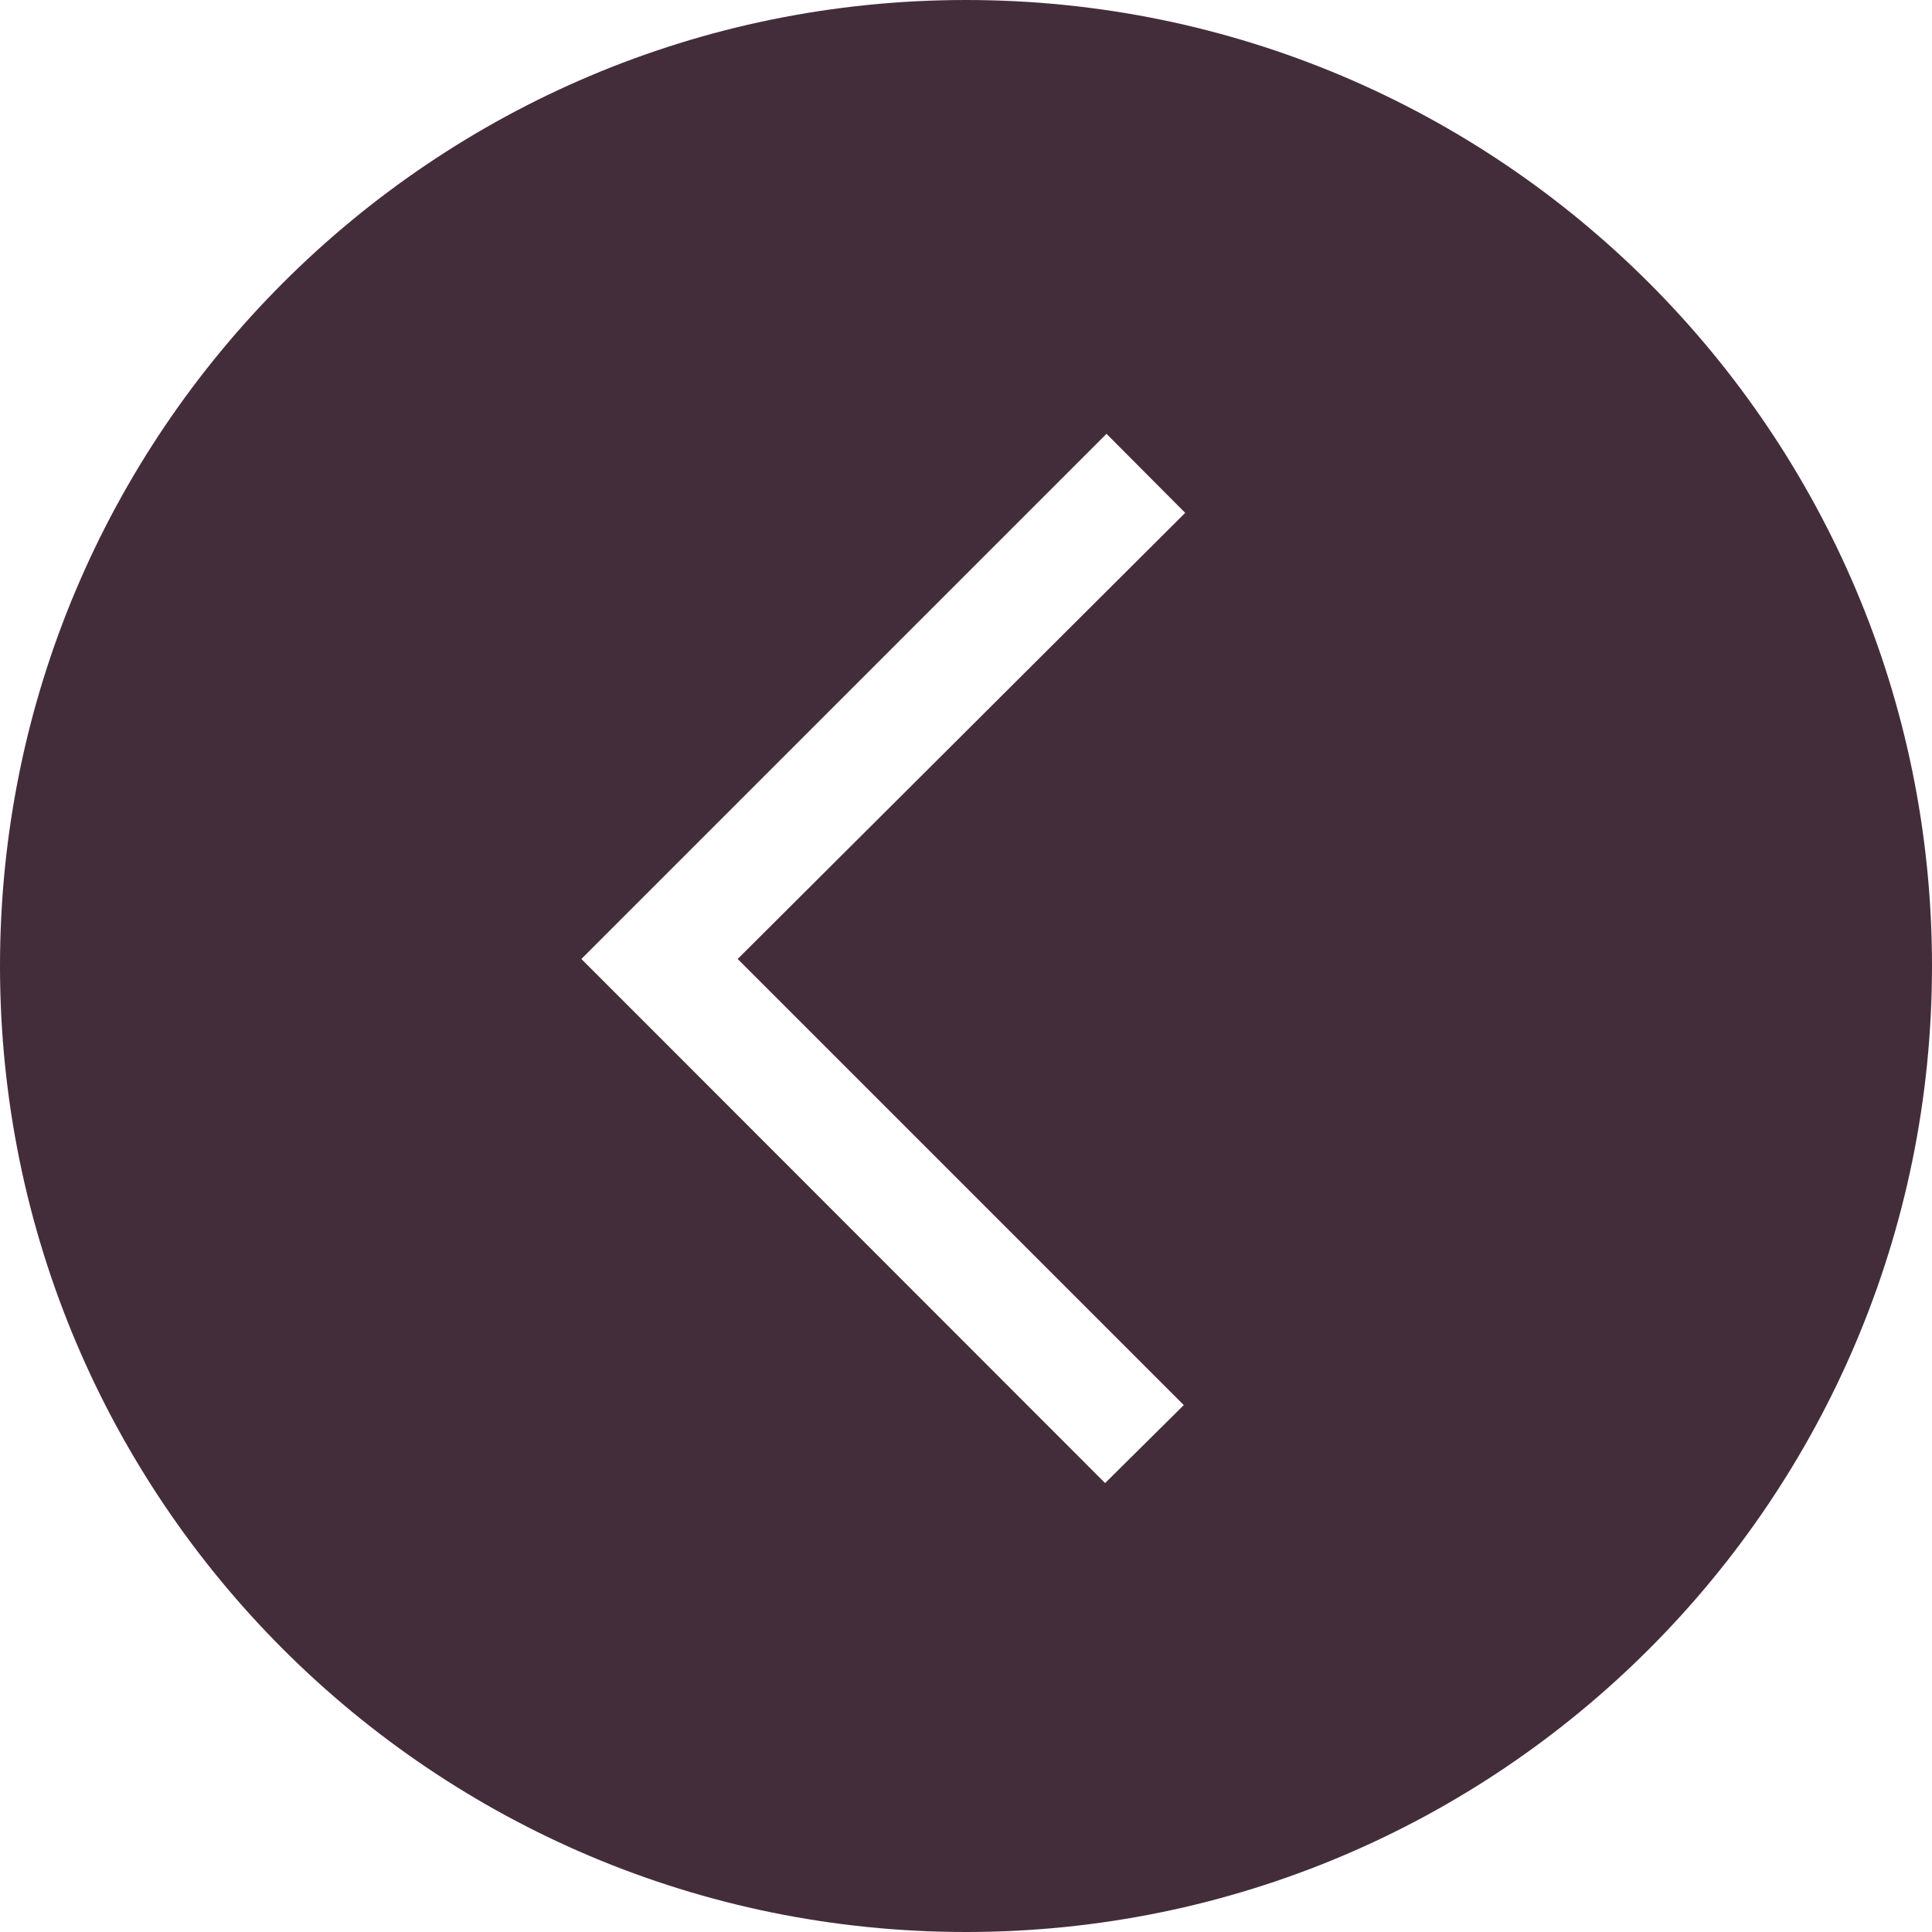
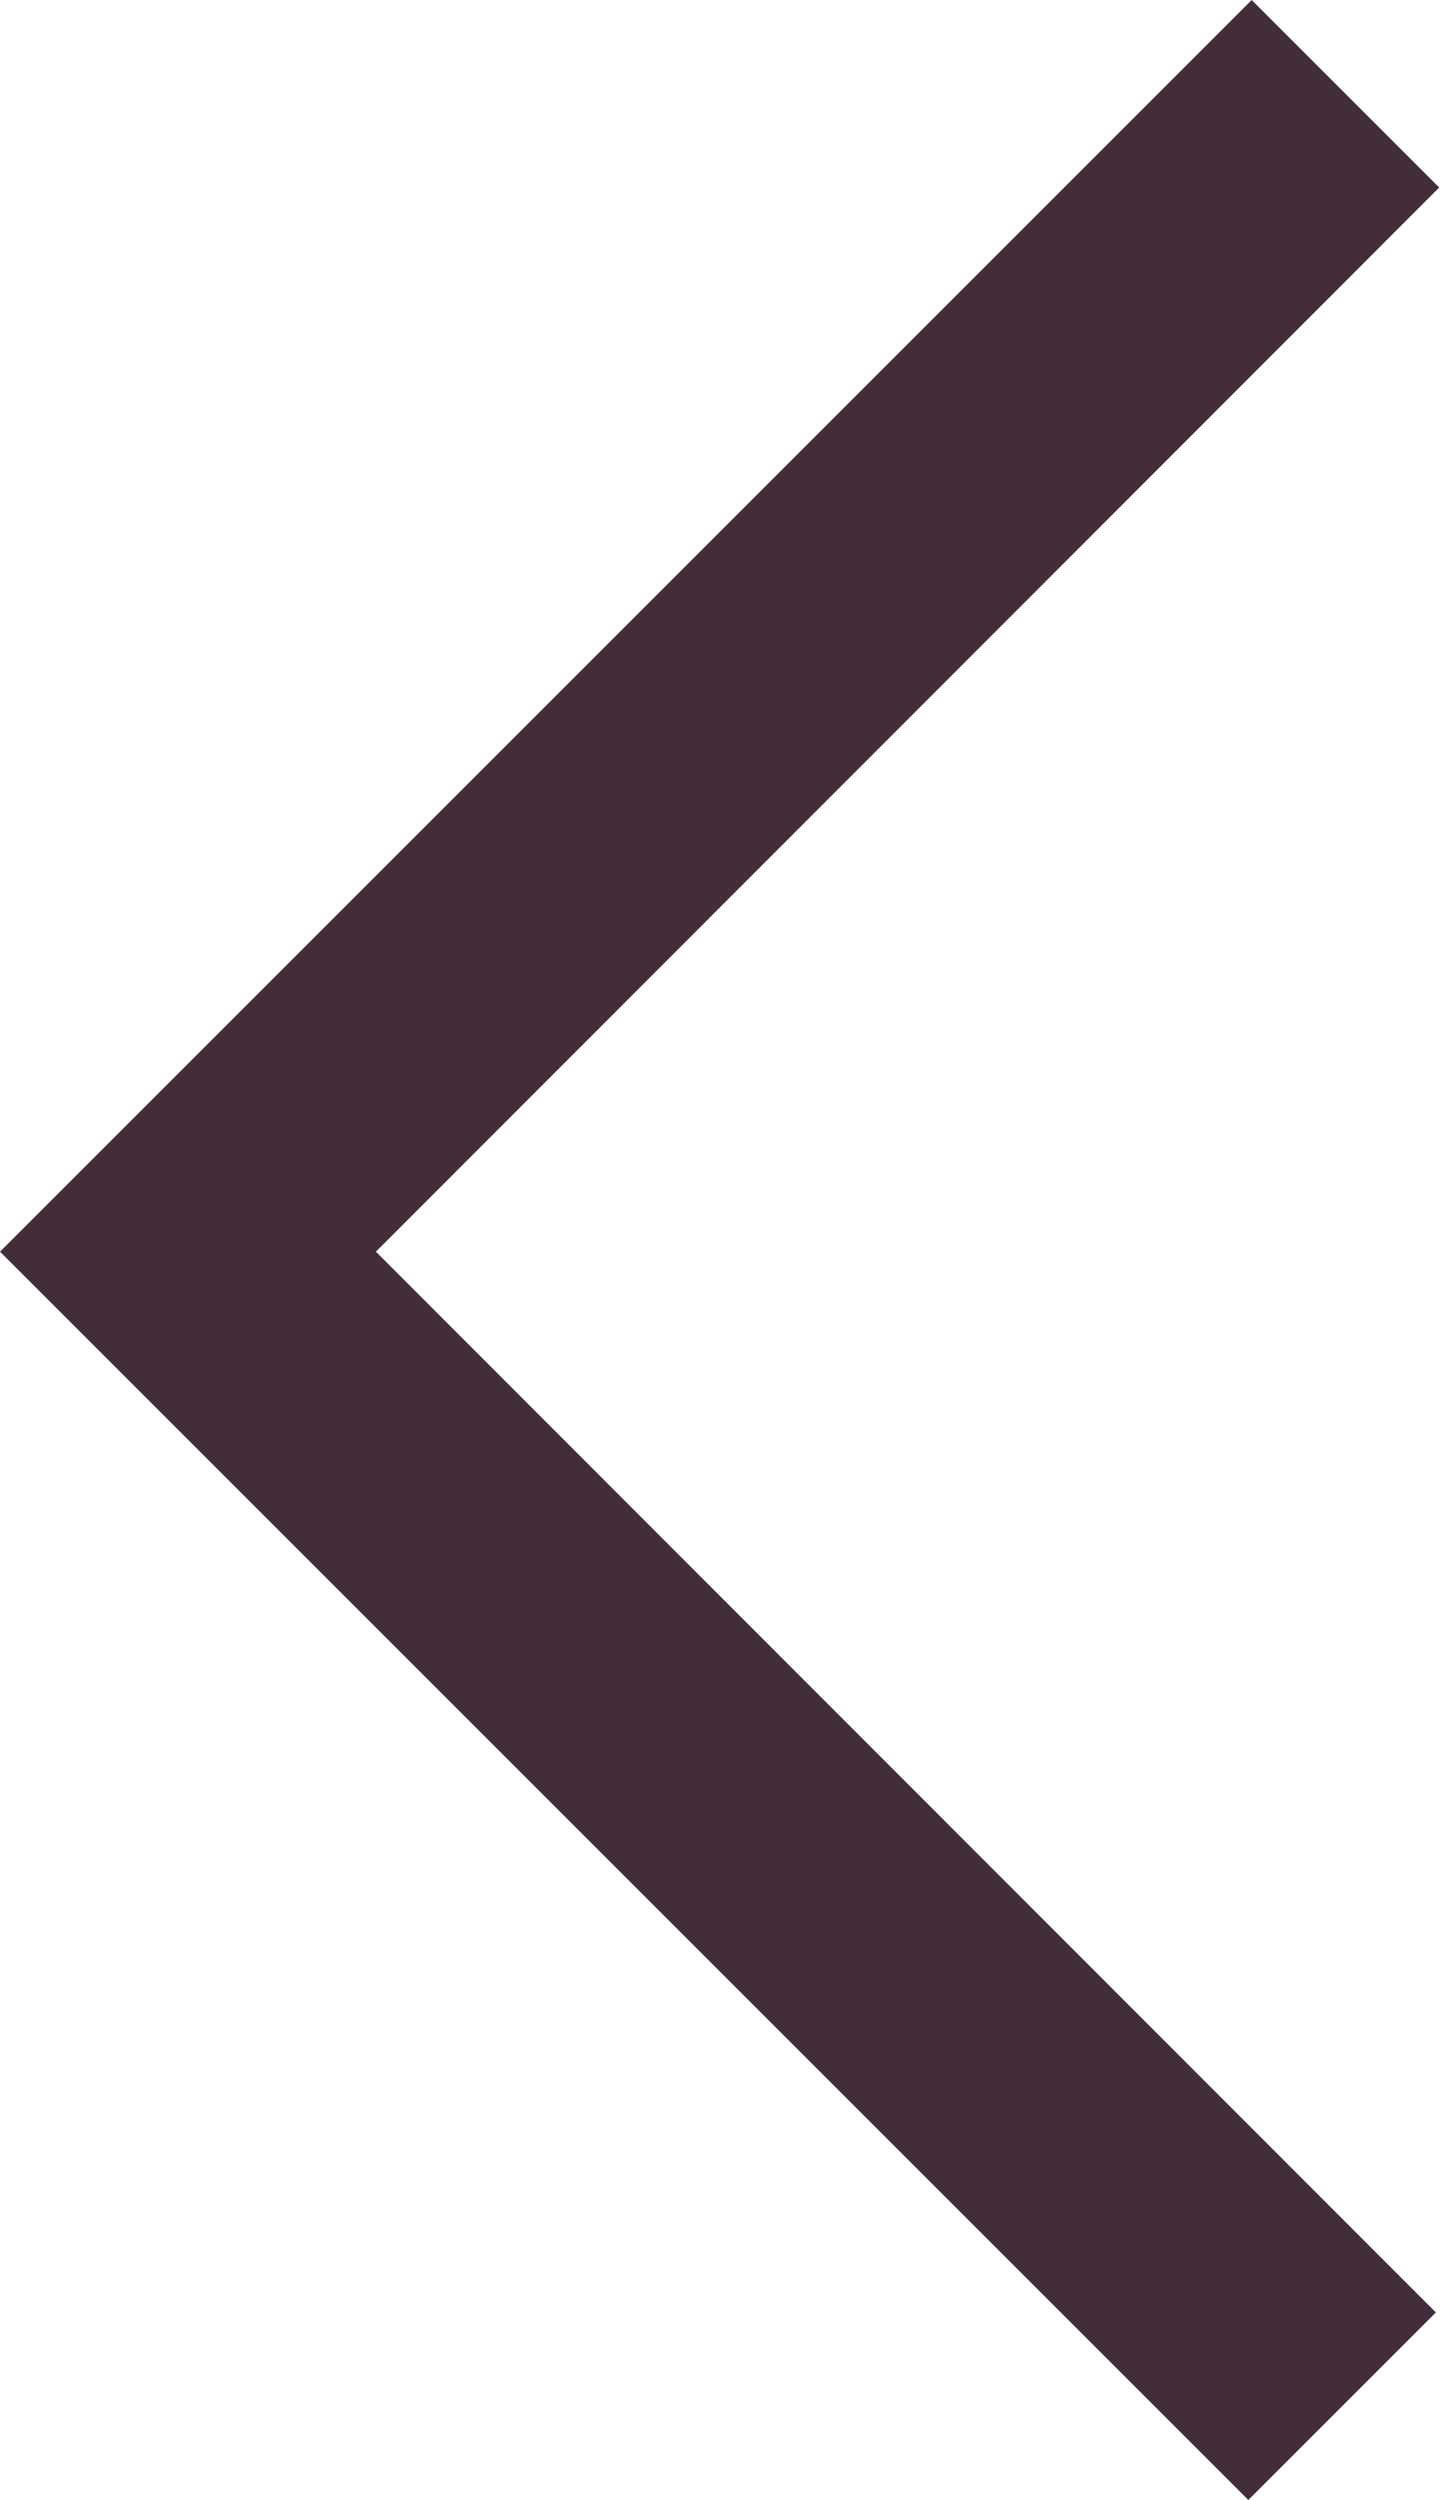
- <svg xmlns="http://www.w3.org/2000/svg" viewBox="0 0 55 55">
-   <path d="M55,27.5A27.5,27.5,0,1,1,27.5,0,27.5,27.5,0,0,1,55,27.5ZM33.74,14.6,31.5,12.35,18.79,25.06,16.55,27.3l2.24,2.24L31.46,42.22,33.7,40,21,27.3Z" fill="#442d3b" />
+ <svg xmlns="http://www.w3.org/2000/svg" viewBox="0 0 17.19 29.86">
+   <polygon points="17.19 2.24 14.95 0 2.24 12.71 0 14.95 2.24 17.19 14.91 29.86 17.15 27.62 4.49 14.95 17.19 2.24" fill="#442d3b" />
</svg>
